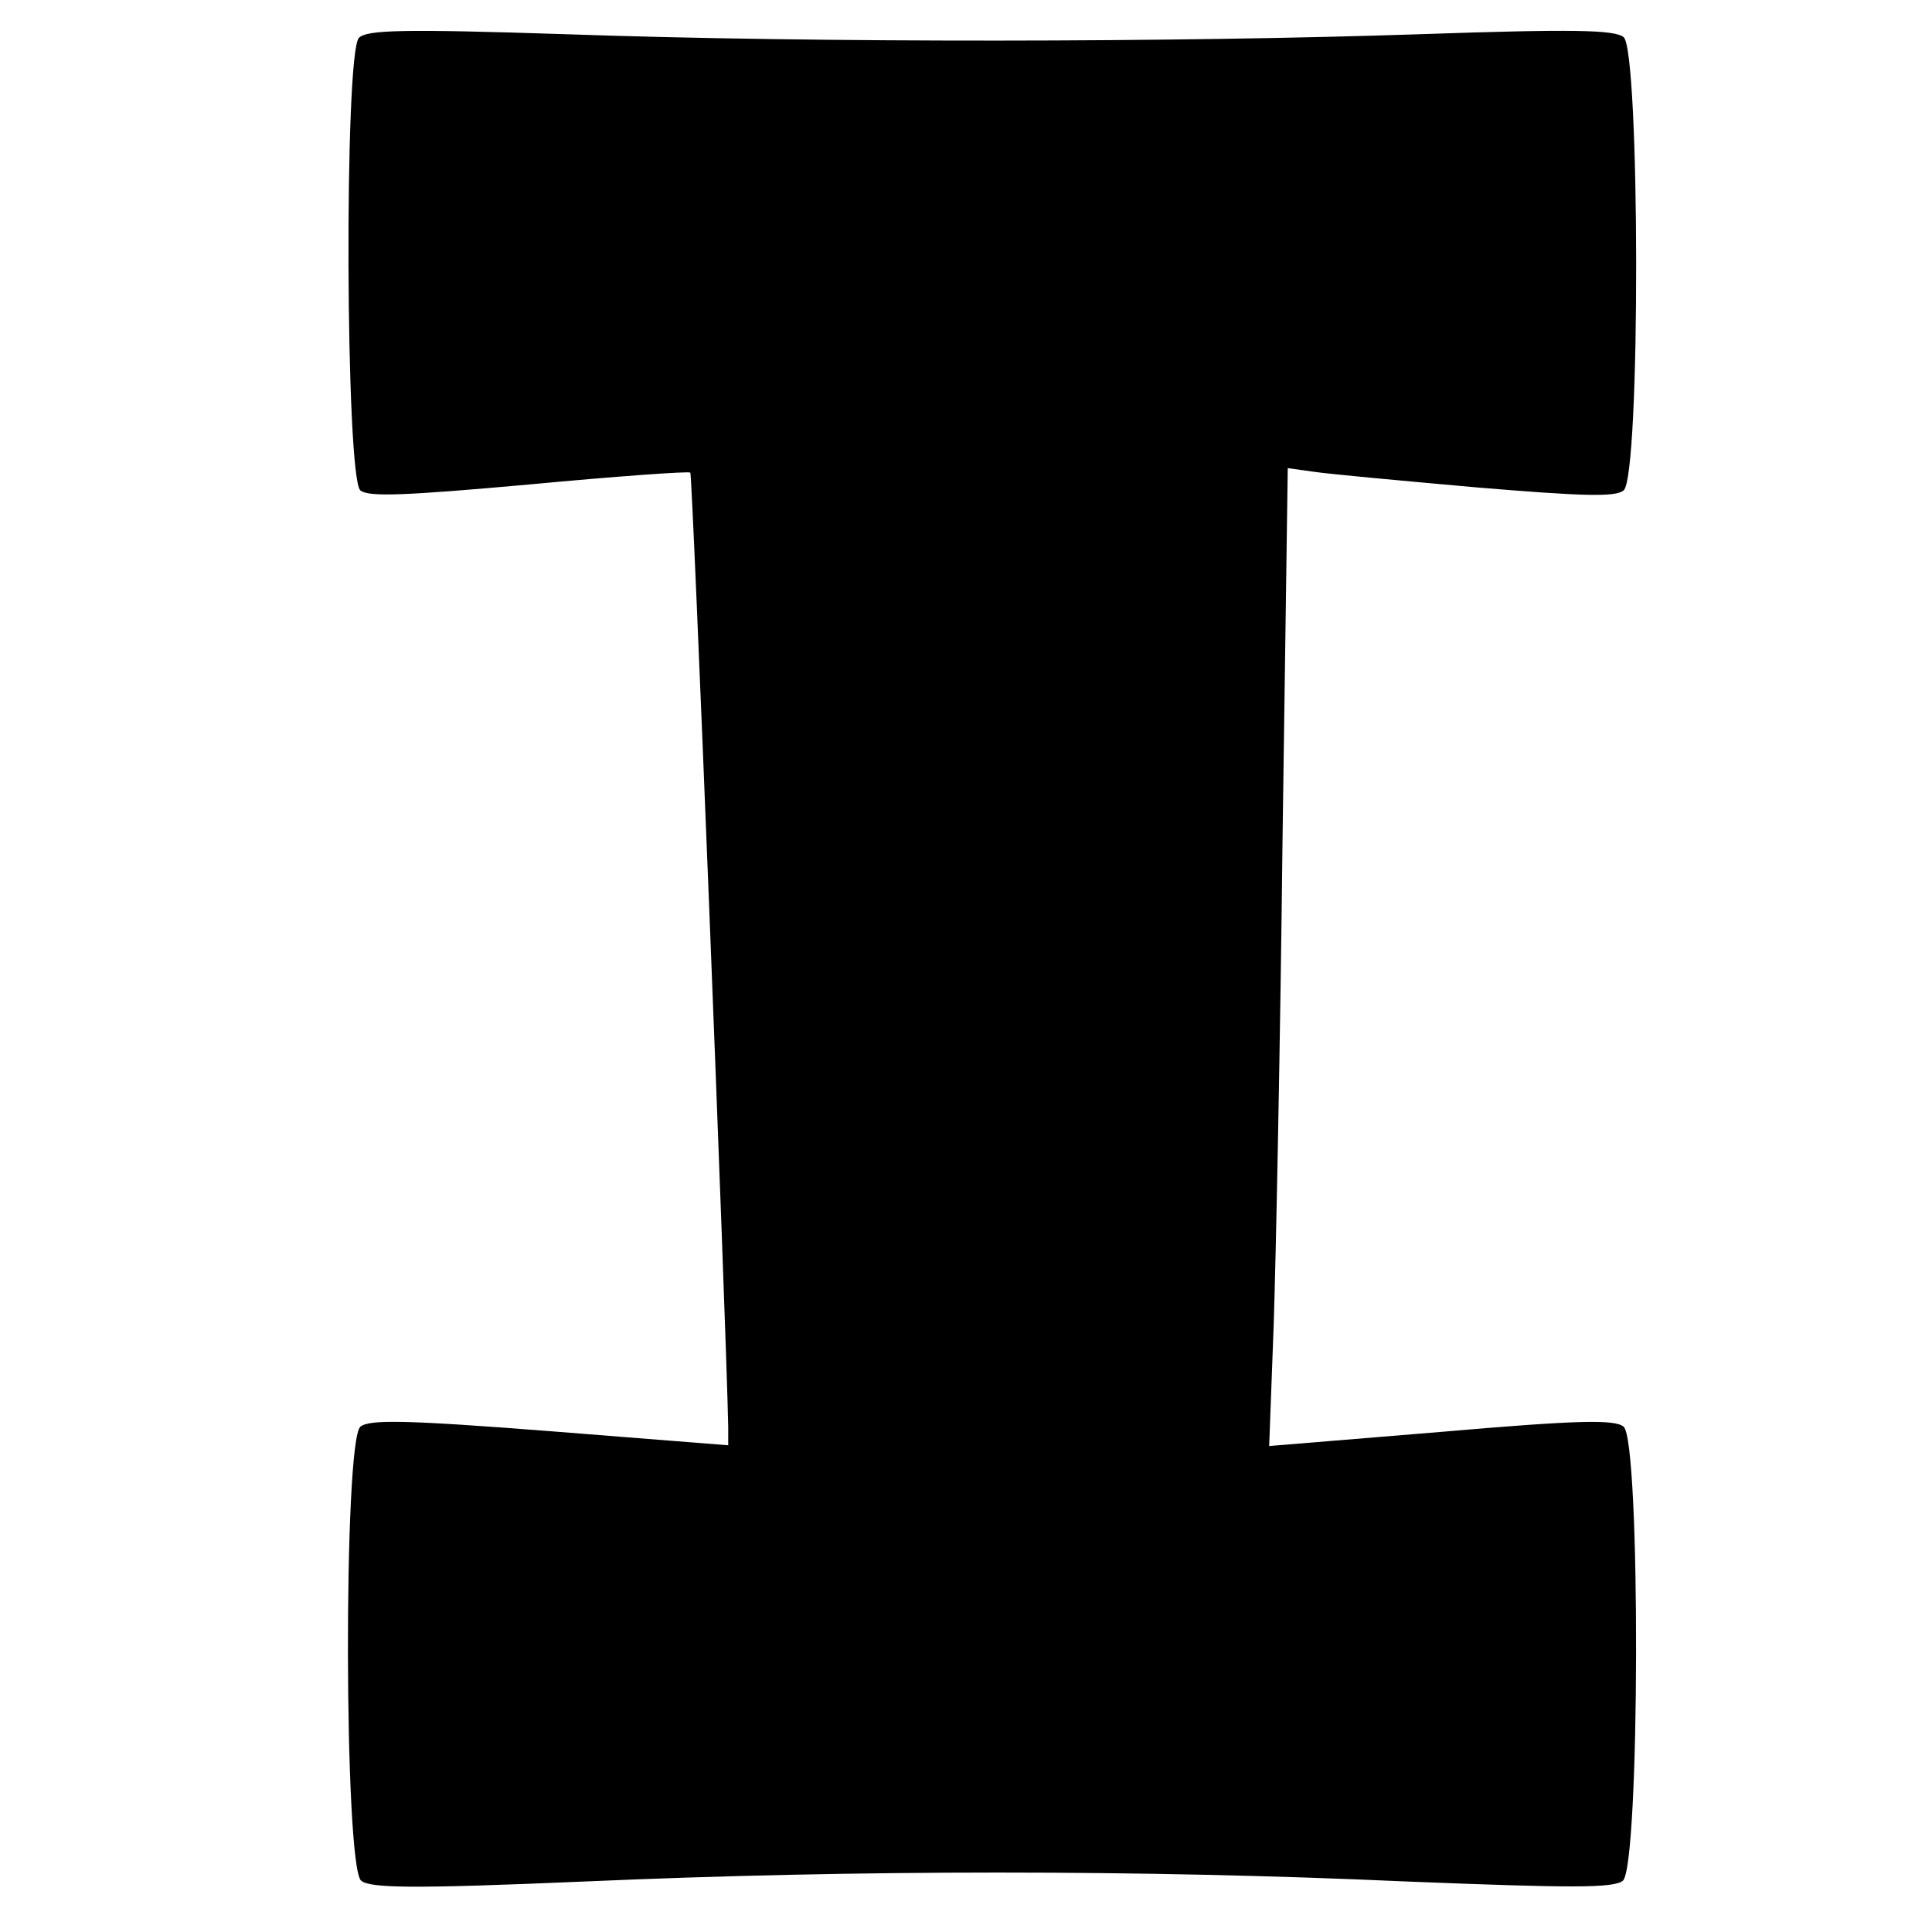
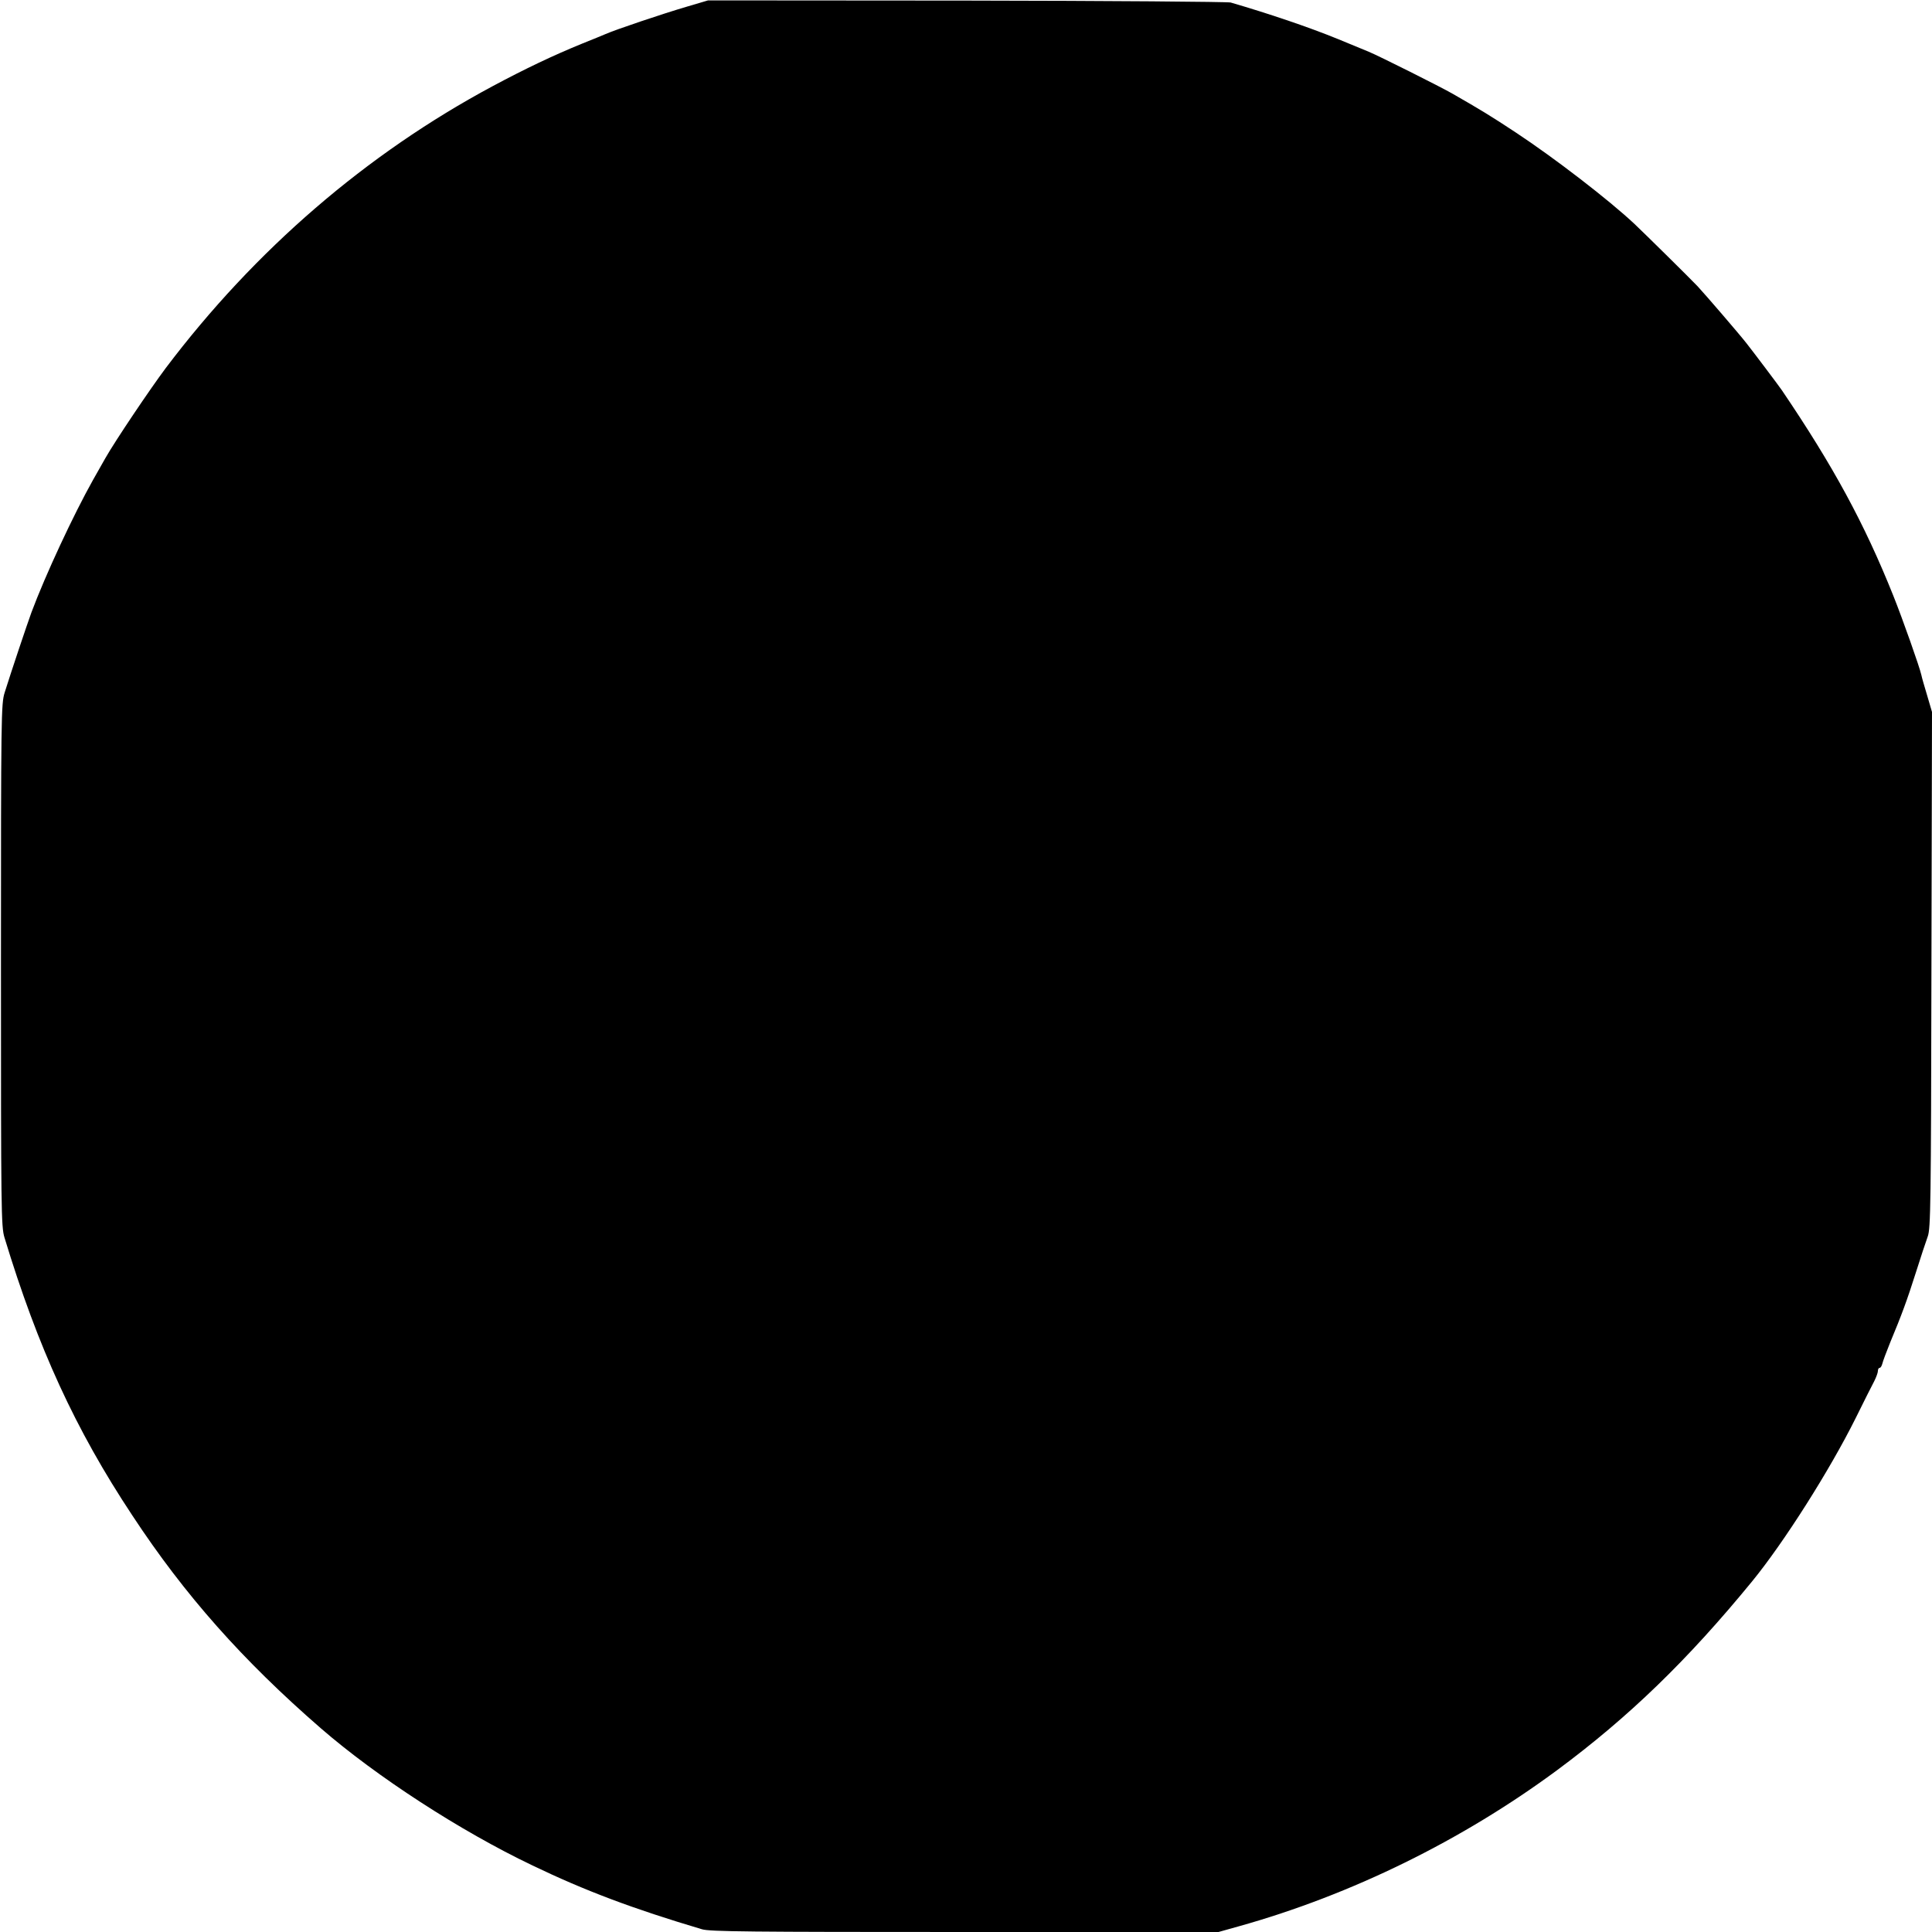
- <svg xmlns="http://www.w3.org/2000/svg" version="1.0" width="260pt" height="260pt" viewBox="0 0 260 260" preserveAspectRatio="xMidYMid meet">
-   <g transform="translate(0,260) scale(0.1,-0.1)" fill="#000000" stroke="none">
-     <path d="M483 2549 c-20 -21 -18 -592 2 -609 11 -9 60 -7 227 8 117 11 215 18 217 16 3 -3 48 -1136 51 -1284 l0 -25 -240 19 c-193 15 -243 16 -255 6 -23 -19 -22 -591 1 -611 13 -10 67 -11 302 -1 363 16 750 16 1104 0 226 -9 279 -9 292 1 23 20 24 592 1 611 -12 10 -61 9 -246 -7 l-231 -19 6 161 c3 88 9 384 12 657 l7 498 36 -5 c20 -3 118 -12 219 -21 144 -12 186 -13 197 -4 23 19 22 592 0 610 -12 10 -69 11 -273 4 -325 -11 -810 -12 -1152 0 -215 7 -267 6 -277 -5z" />
+ <svg xmlns="http://www.w3.org/2000/svg" version="1.0" width="1000pt" height="1000pt" viewBox="0 0 1000 1000" preserveAspectRatio="xMidYMid meet">
+   <g transform="translate(0,1000) scale(0.1,-0.1)" fill="#000000" stroke="none">
+     <path d="M3550 9964 c-119 -35 -363 -117 -415 -140 -16 -7 -70 -29 -120 -49 -150 -61 -295 -130 -465 -221 -653 -350 -1230 -847 -1692 -1459 -81 -108 -264 -380 -313 -467 -16 -29 -45 -80 -64 -113 -101 -180 -246 -491 -318 -684 -24 -66 -104 -304 -139 -416 -18 -58 -19 -116 -19 -1410 0 -1276 1 -1353 18 -1410 173 -570 367 -994 662 -1439 271 -412 571 -750 975 -1101 288 -250 722 -532 1095 -710 272 -131 522 -225 879 -331 41 -12 245 -14 1360 -14 l1313 0 107 30 c582 163 1155 445 1646 808 371 275 675 569 1009 977 165 202 401 574 536 845 42 85 85 171 96 191 10 20 19 44 19 53 0 9 4 16 9 16 5 0 11 10 14 22 3 13 21 61 40 108 60 144 88 220 134 365 24 77 52 160 61 185 15 41 17 167 19 1380 l3 1335 -25 85 c-14 47 -28 94 -30 106 -9 41 -97 290 -145 410 -150 375 -312 673 -577 1064 -14 21 -149 200 -183 243 -34 44 -213 252 -254 296 -42 44 -266 265 -325 321 -133 125 -415 342 -615 474 -127 84 -183 118 -326 200 -62 36 -386 198 -435 218 -22 9 -94 39 -160 66 -152 62 -356 131 -555 189 -14 4 -628 9 -1365 10 l-1340 1 -115 -34z" />
  </g>
</svg>
